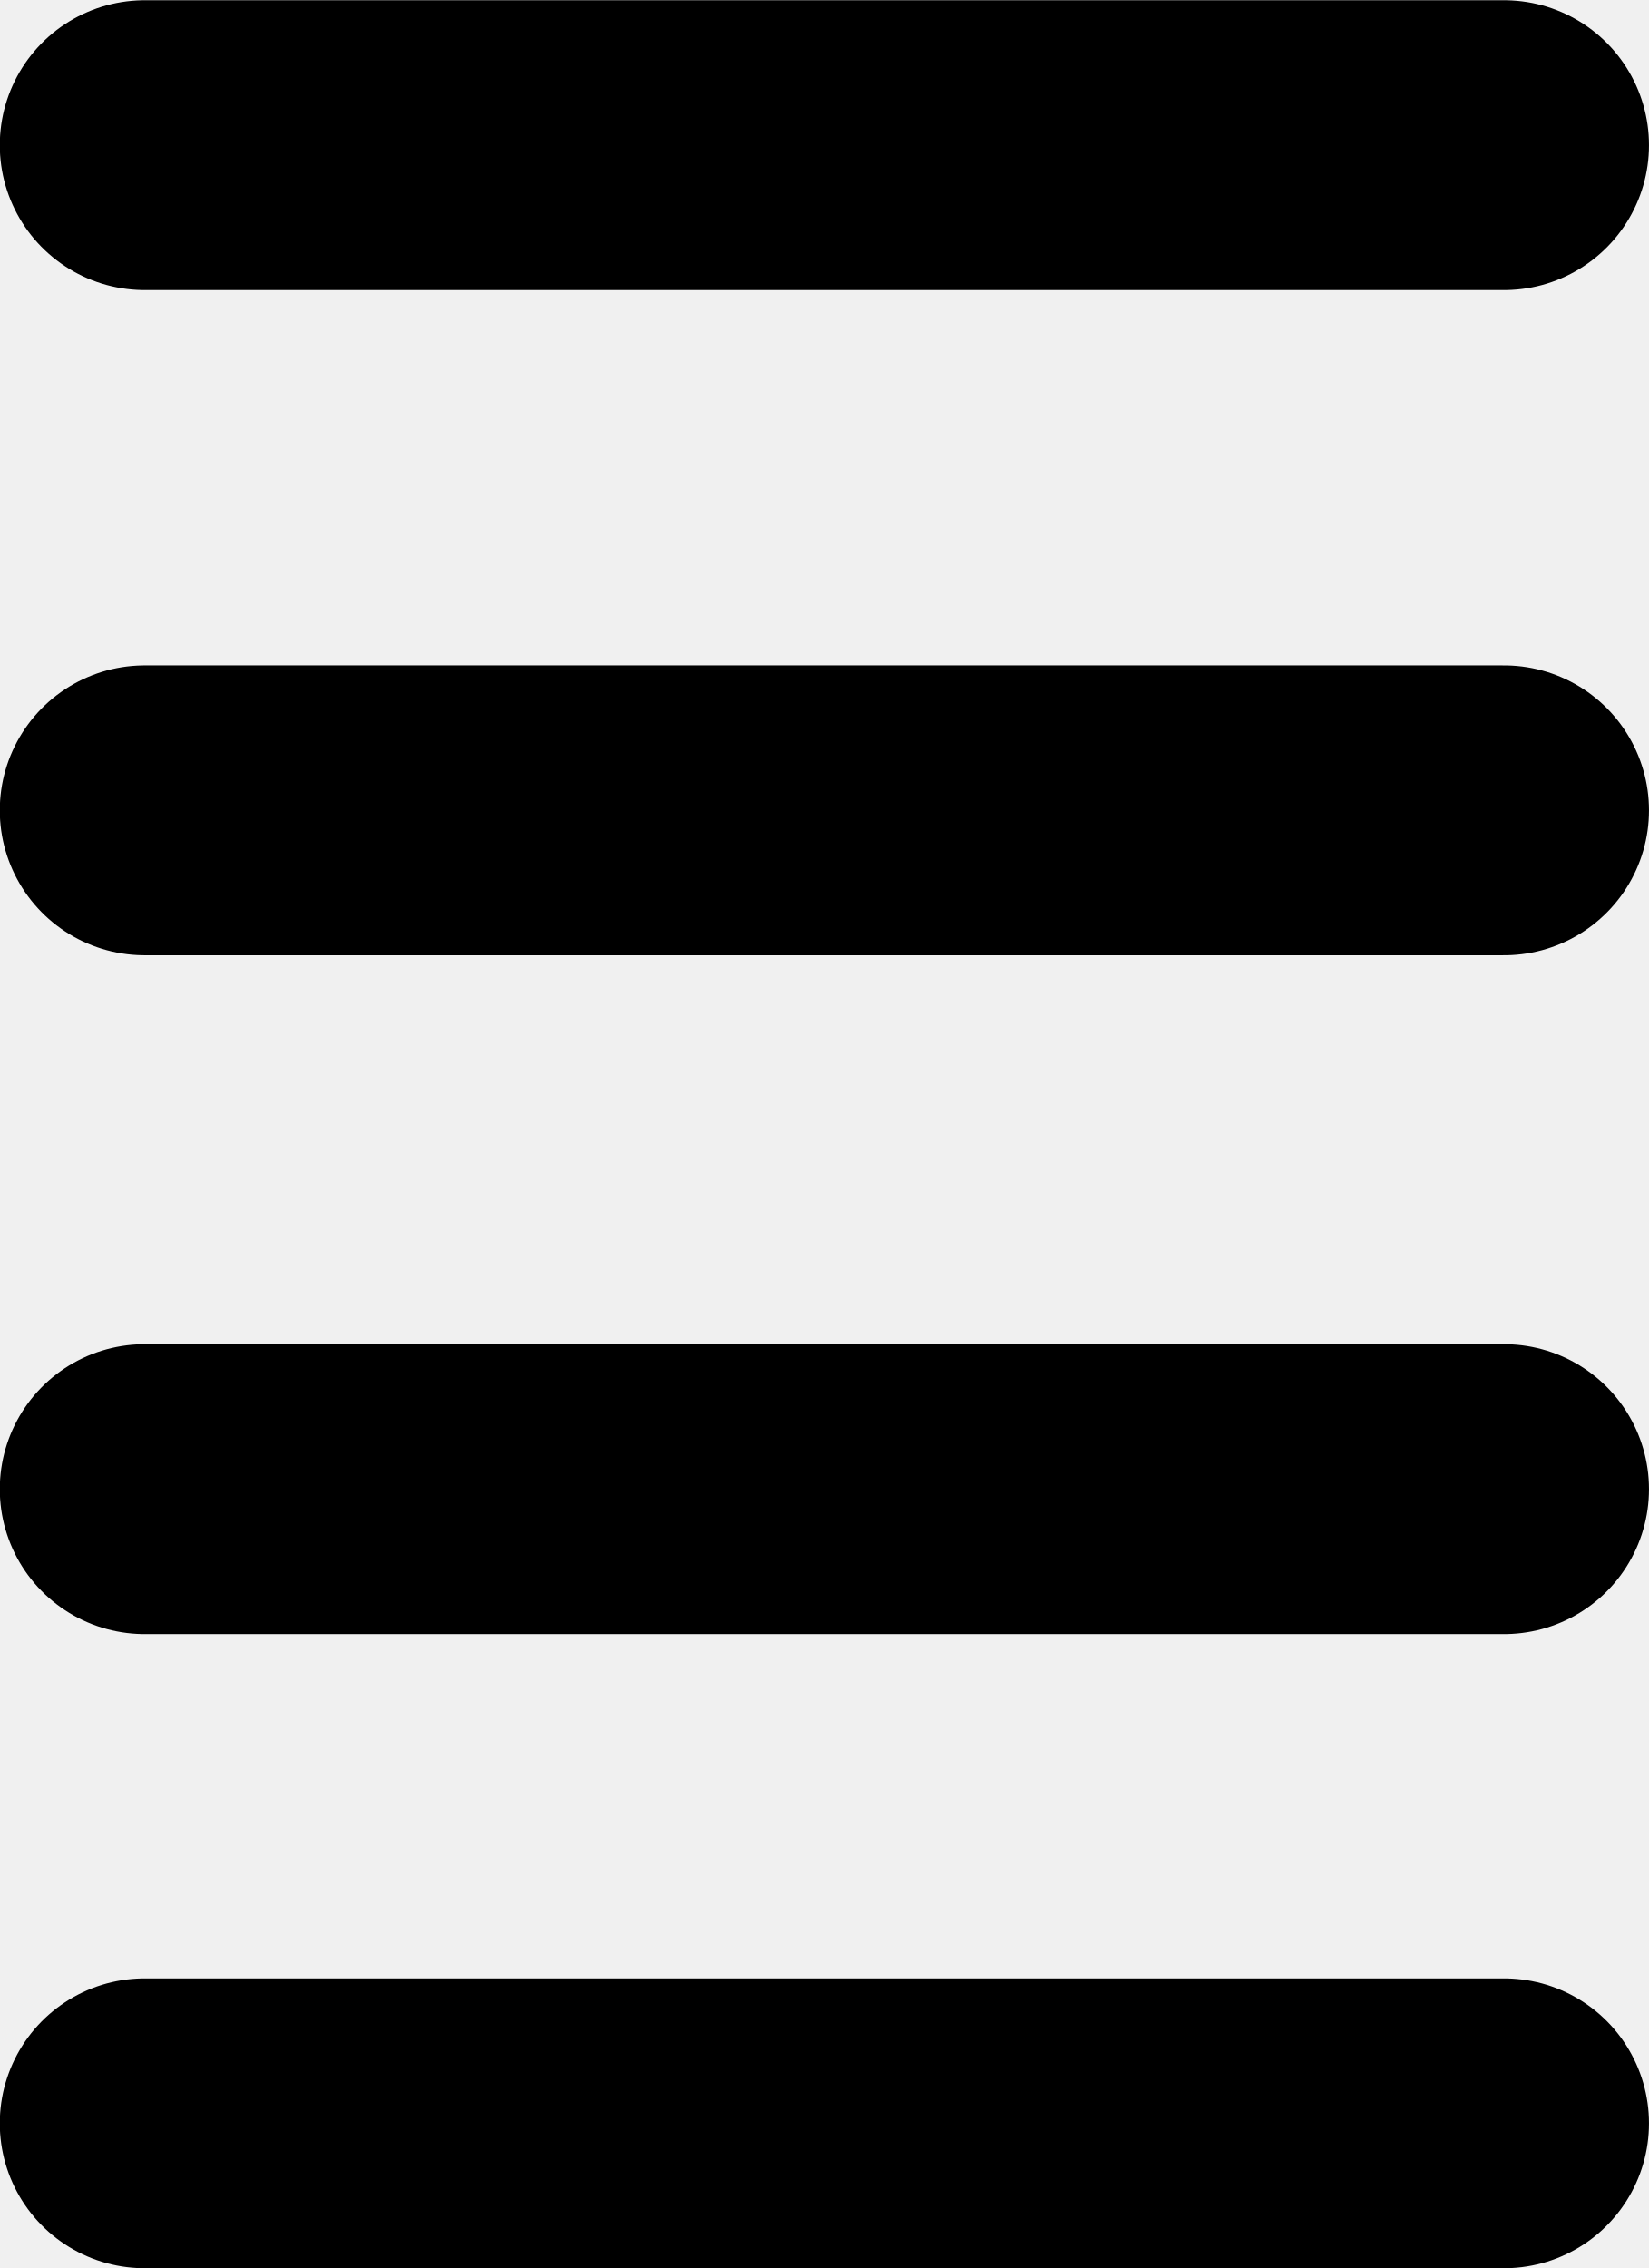
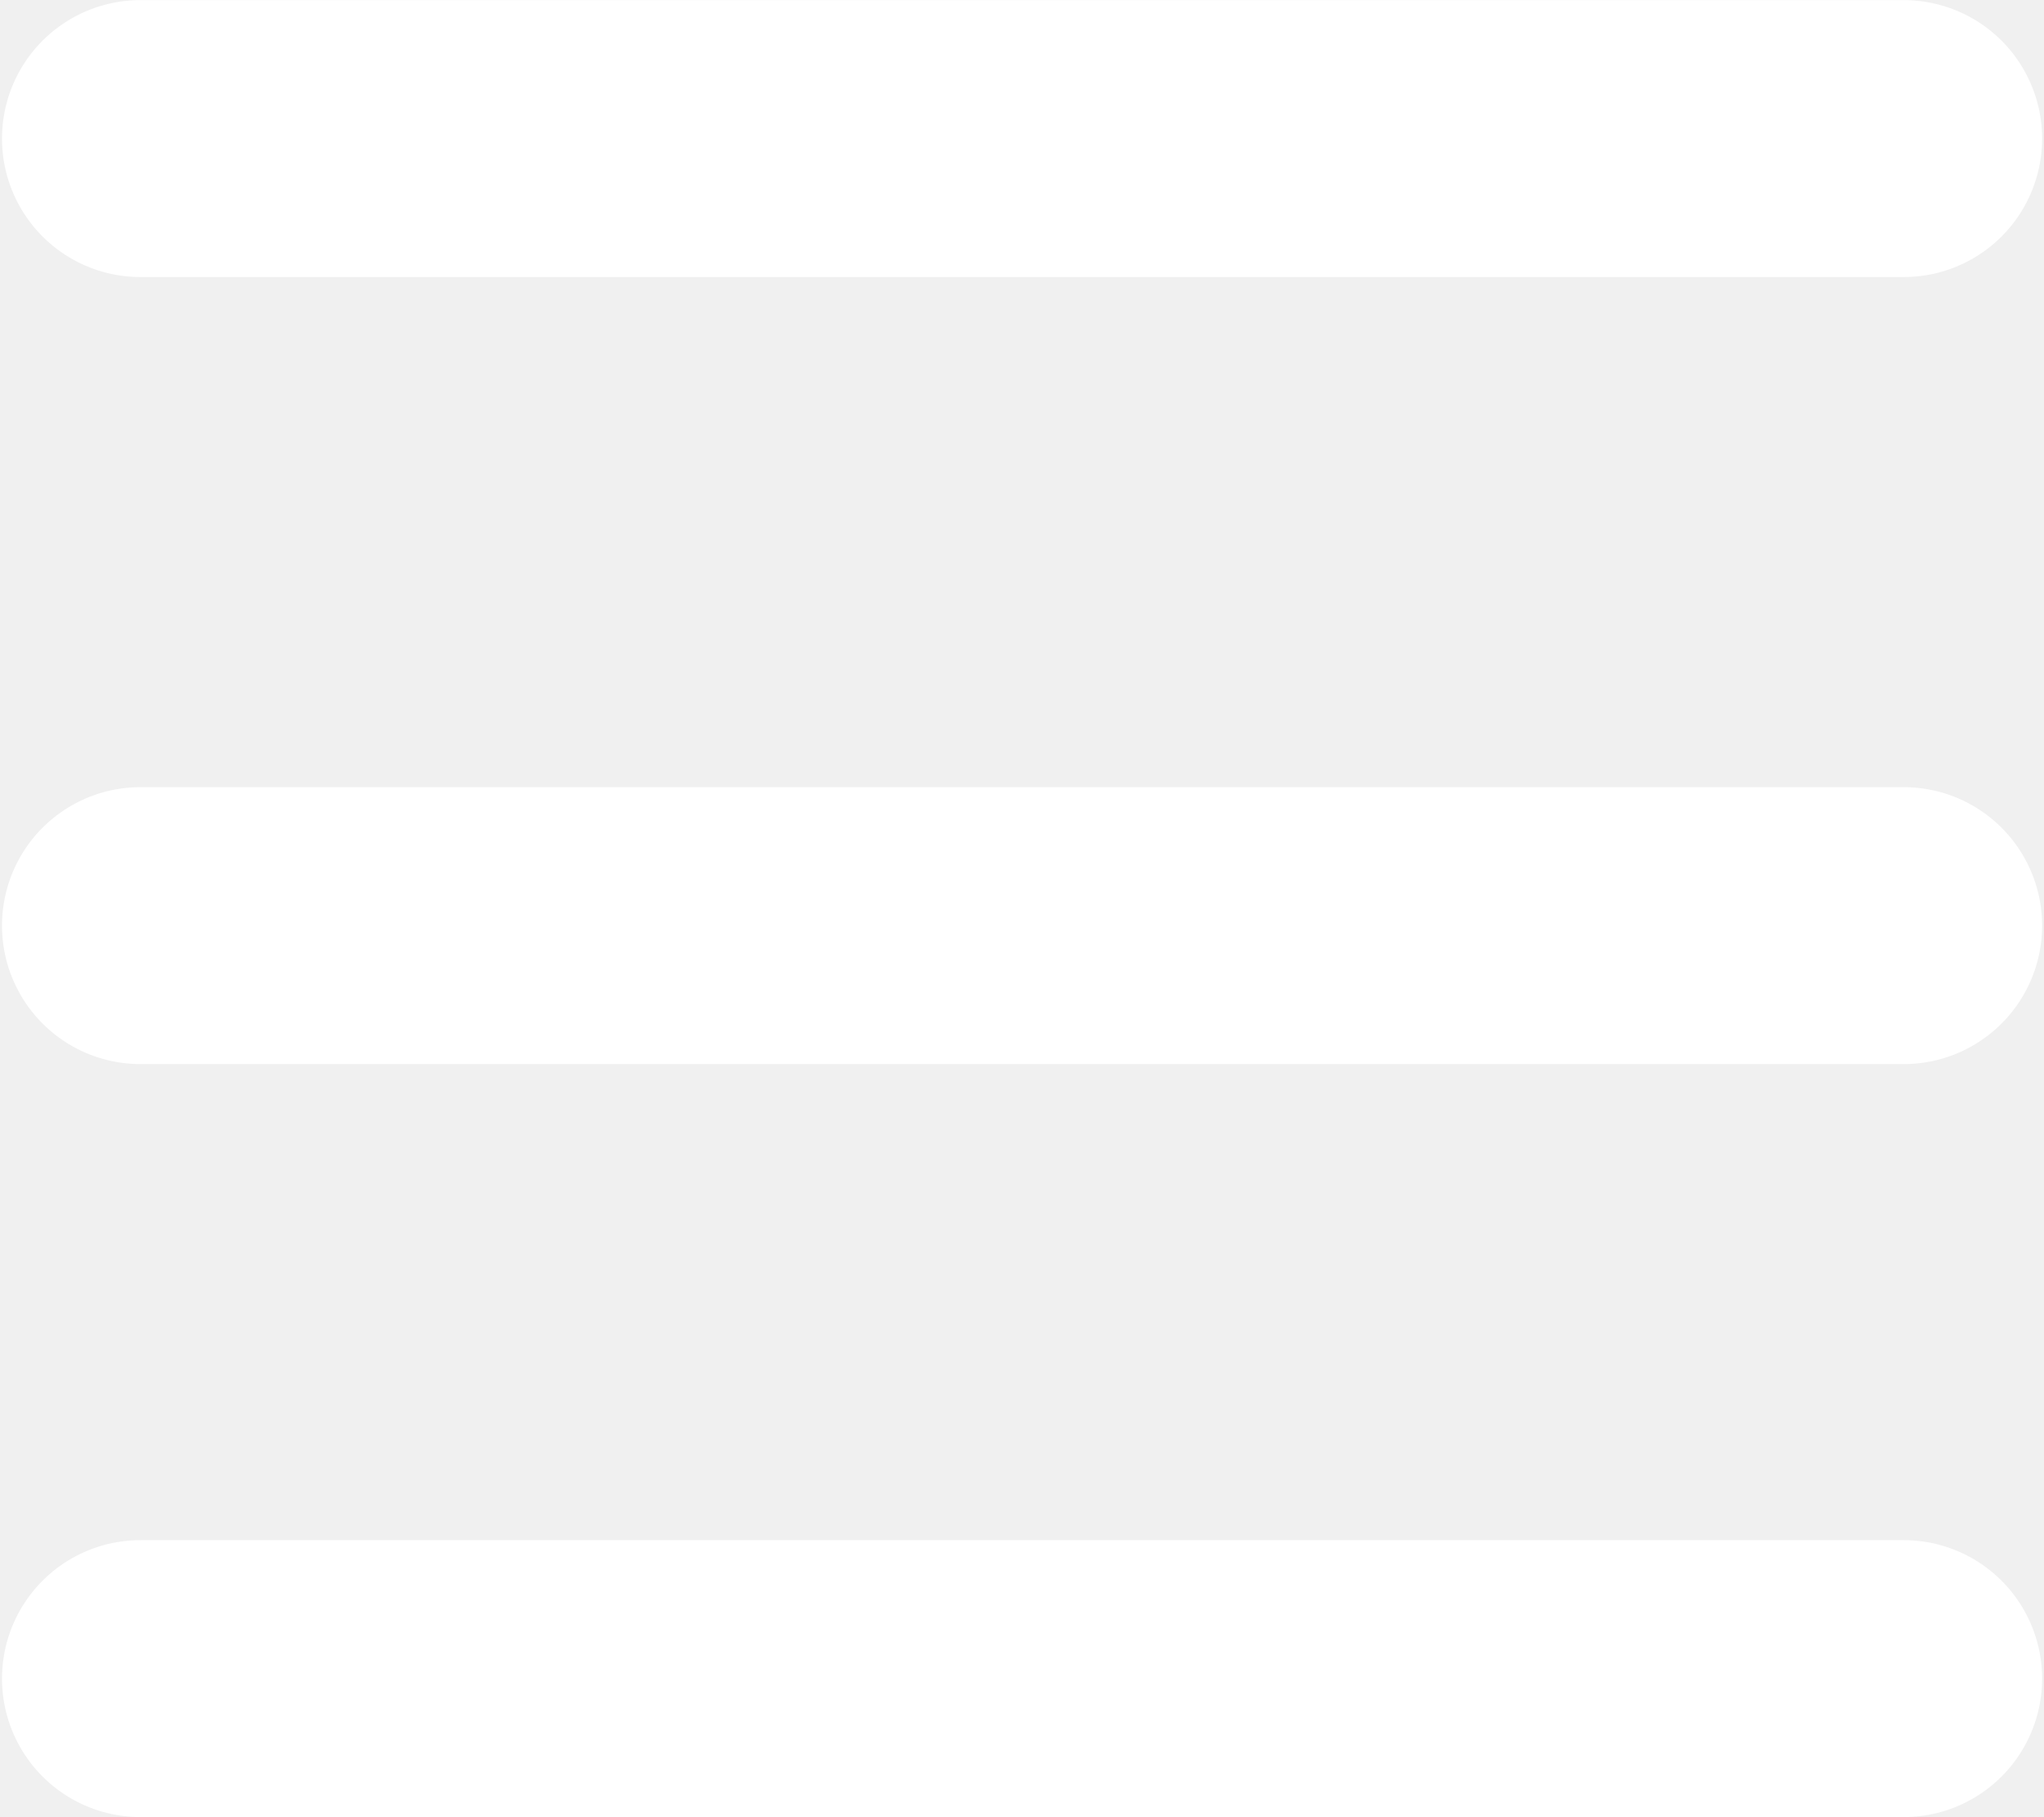
- <svg xmlns="http://www.w3.org/2000/svg" width="5.69" height="7.825" viewBox="0 0 5.69 7.825" version="1.1" id="svg8">
+ <svg xmlns="http://www.w3.org/2000/svg" width="7.382" height="6.561" viewBox="0 0 7.382 6.561" version="1.1" id="svg8">
  <defs id="defs2" />
-   <g id="layer1" transform="translate(-15.68173,-296.5532)">
-     <path style="fill:none;stroke:#000000;stroke-width:1;stroke-linecap:round;stroke-linejoin:miter;stroke-miterlimit:4;stroke-dasharray:none;stroke-opacity:1" d="m 16.181,297.054 h 4.691" id="path837" />
-     <path id="path826" d="m 16.181,303.879 h 4.691" style="fill:none;stroke:#000000;stroke-width:1;stroke-linecap:round;stroke-linejoin:miter;stroke-miterlimit:4;stroke-dasharray:none;stroke-opacity:1" />
-     <path style="fill:none;stroke:#000000;stroke-width:1;stroke-linecap:round;stroke-linejoin:miter;stroke-miterlimit:4;stroke-dasharray:none;stroke-opacity:1" d="m 16.181,299.349 h 4.691" id="path828" />
-     <path id="path830" d="m 16.181,301.691 h 4.691" style="fill:none;stroke:#000000;stroke-width:1;stroke-linecap:round;stroke-linejoin:miter;stroke-miterlimit:4;stroke-dasharray:none;stroke-opacity:1" />
+   <g id="layer1" transform="translate(-14.83581,-298.3486)">
+     <path id="path826" d="m 15.343,304.41 h 6.368" style="fill:none;stroke:#ffffff;stroke-width:1;stroke-linecap:round;stroke-linejoin:miter;stroke-miterlimit:4;stroke-dasharray:none;stroke-opacity:1" />
+     <path style="fill:none;stroke:#ffffff;stroke-width:1;stroke-linecap:round;stroke-linejoin:miter;stroke-miterlimit:4;stroke-dasharray:none;stroke-opacity:1" d="m 15.343,298.849 h 6.368" id="path828" />
+     <path id="path830" d="m 15.343,301.691 h 6.368" style="fill:none;stroke:#ffffff;stroke-width:1;stroke-linecap:round;stroke-linejoin:miter;stroke-miterlimit:4;stroke-dasharray:none;stroke-opacity:1" />
  </g>
</svg>
